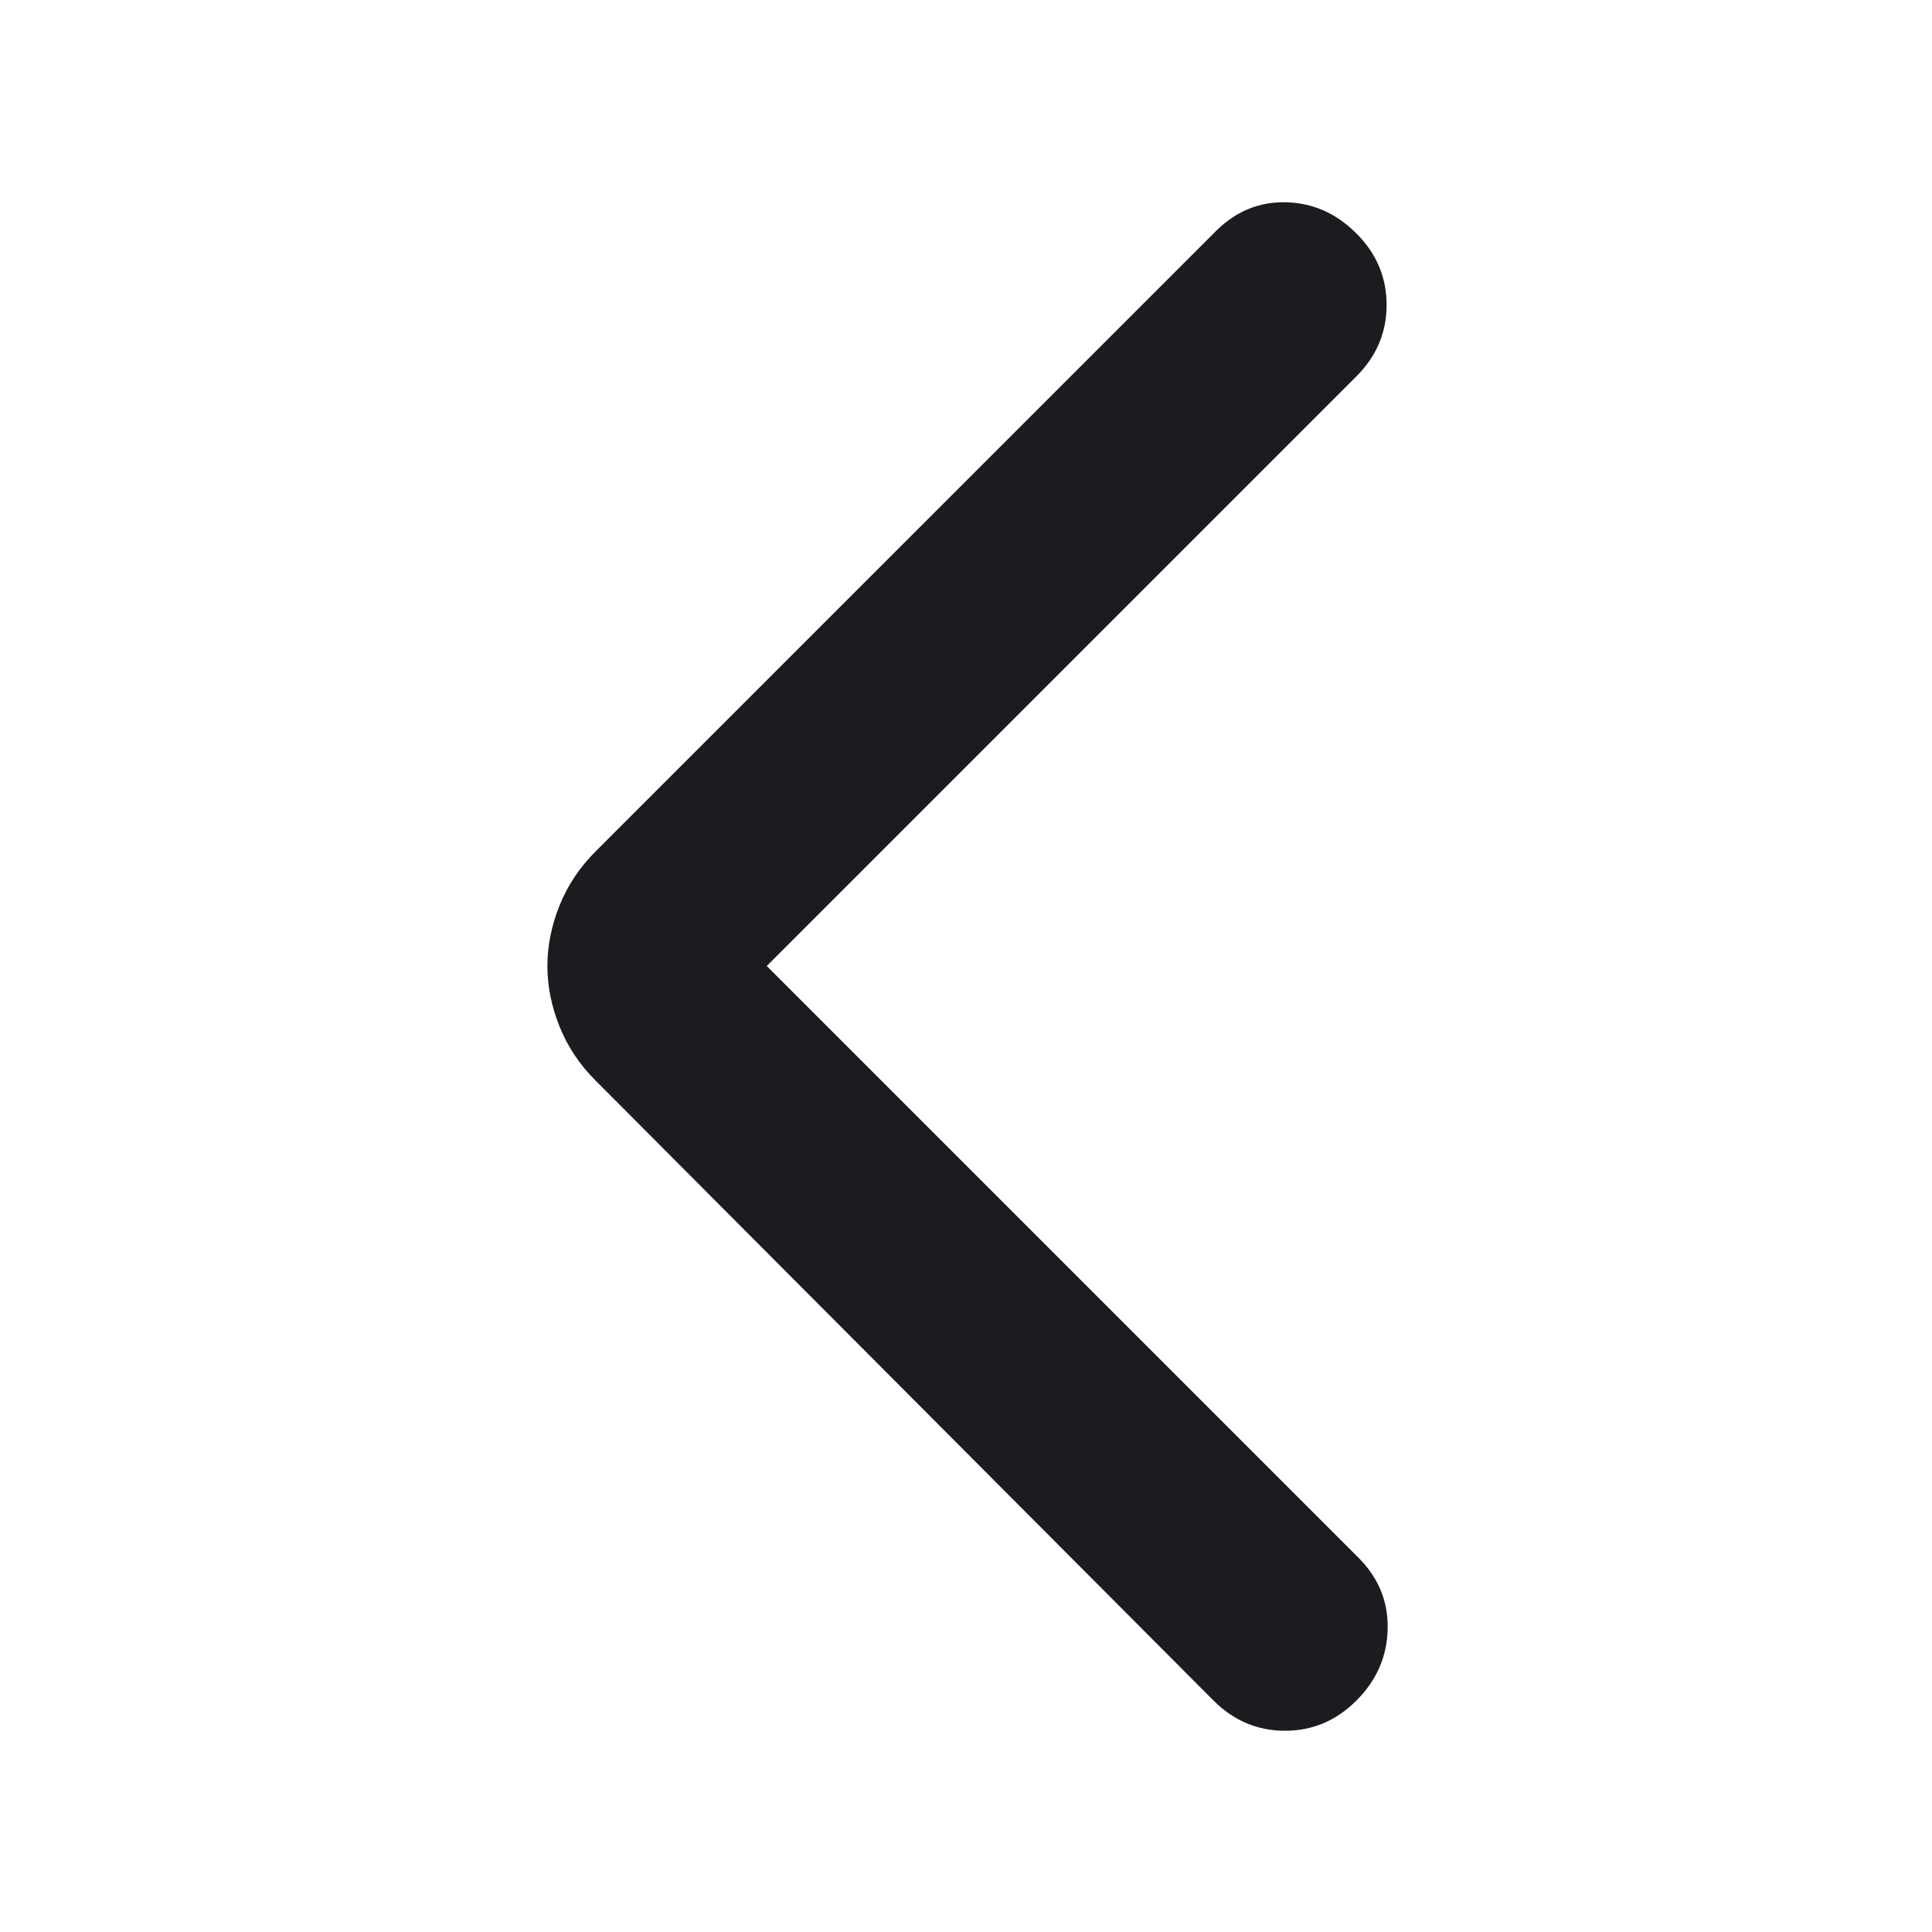
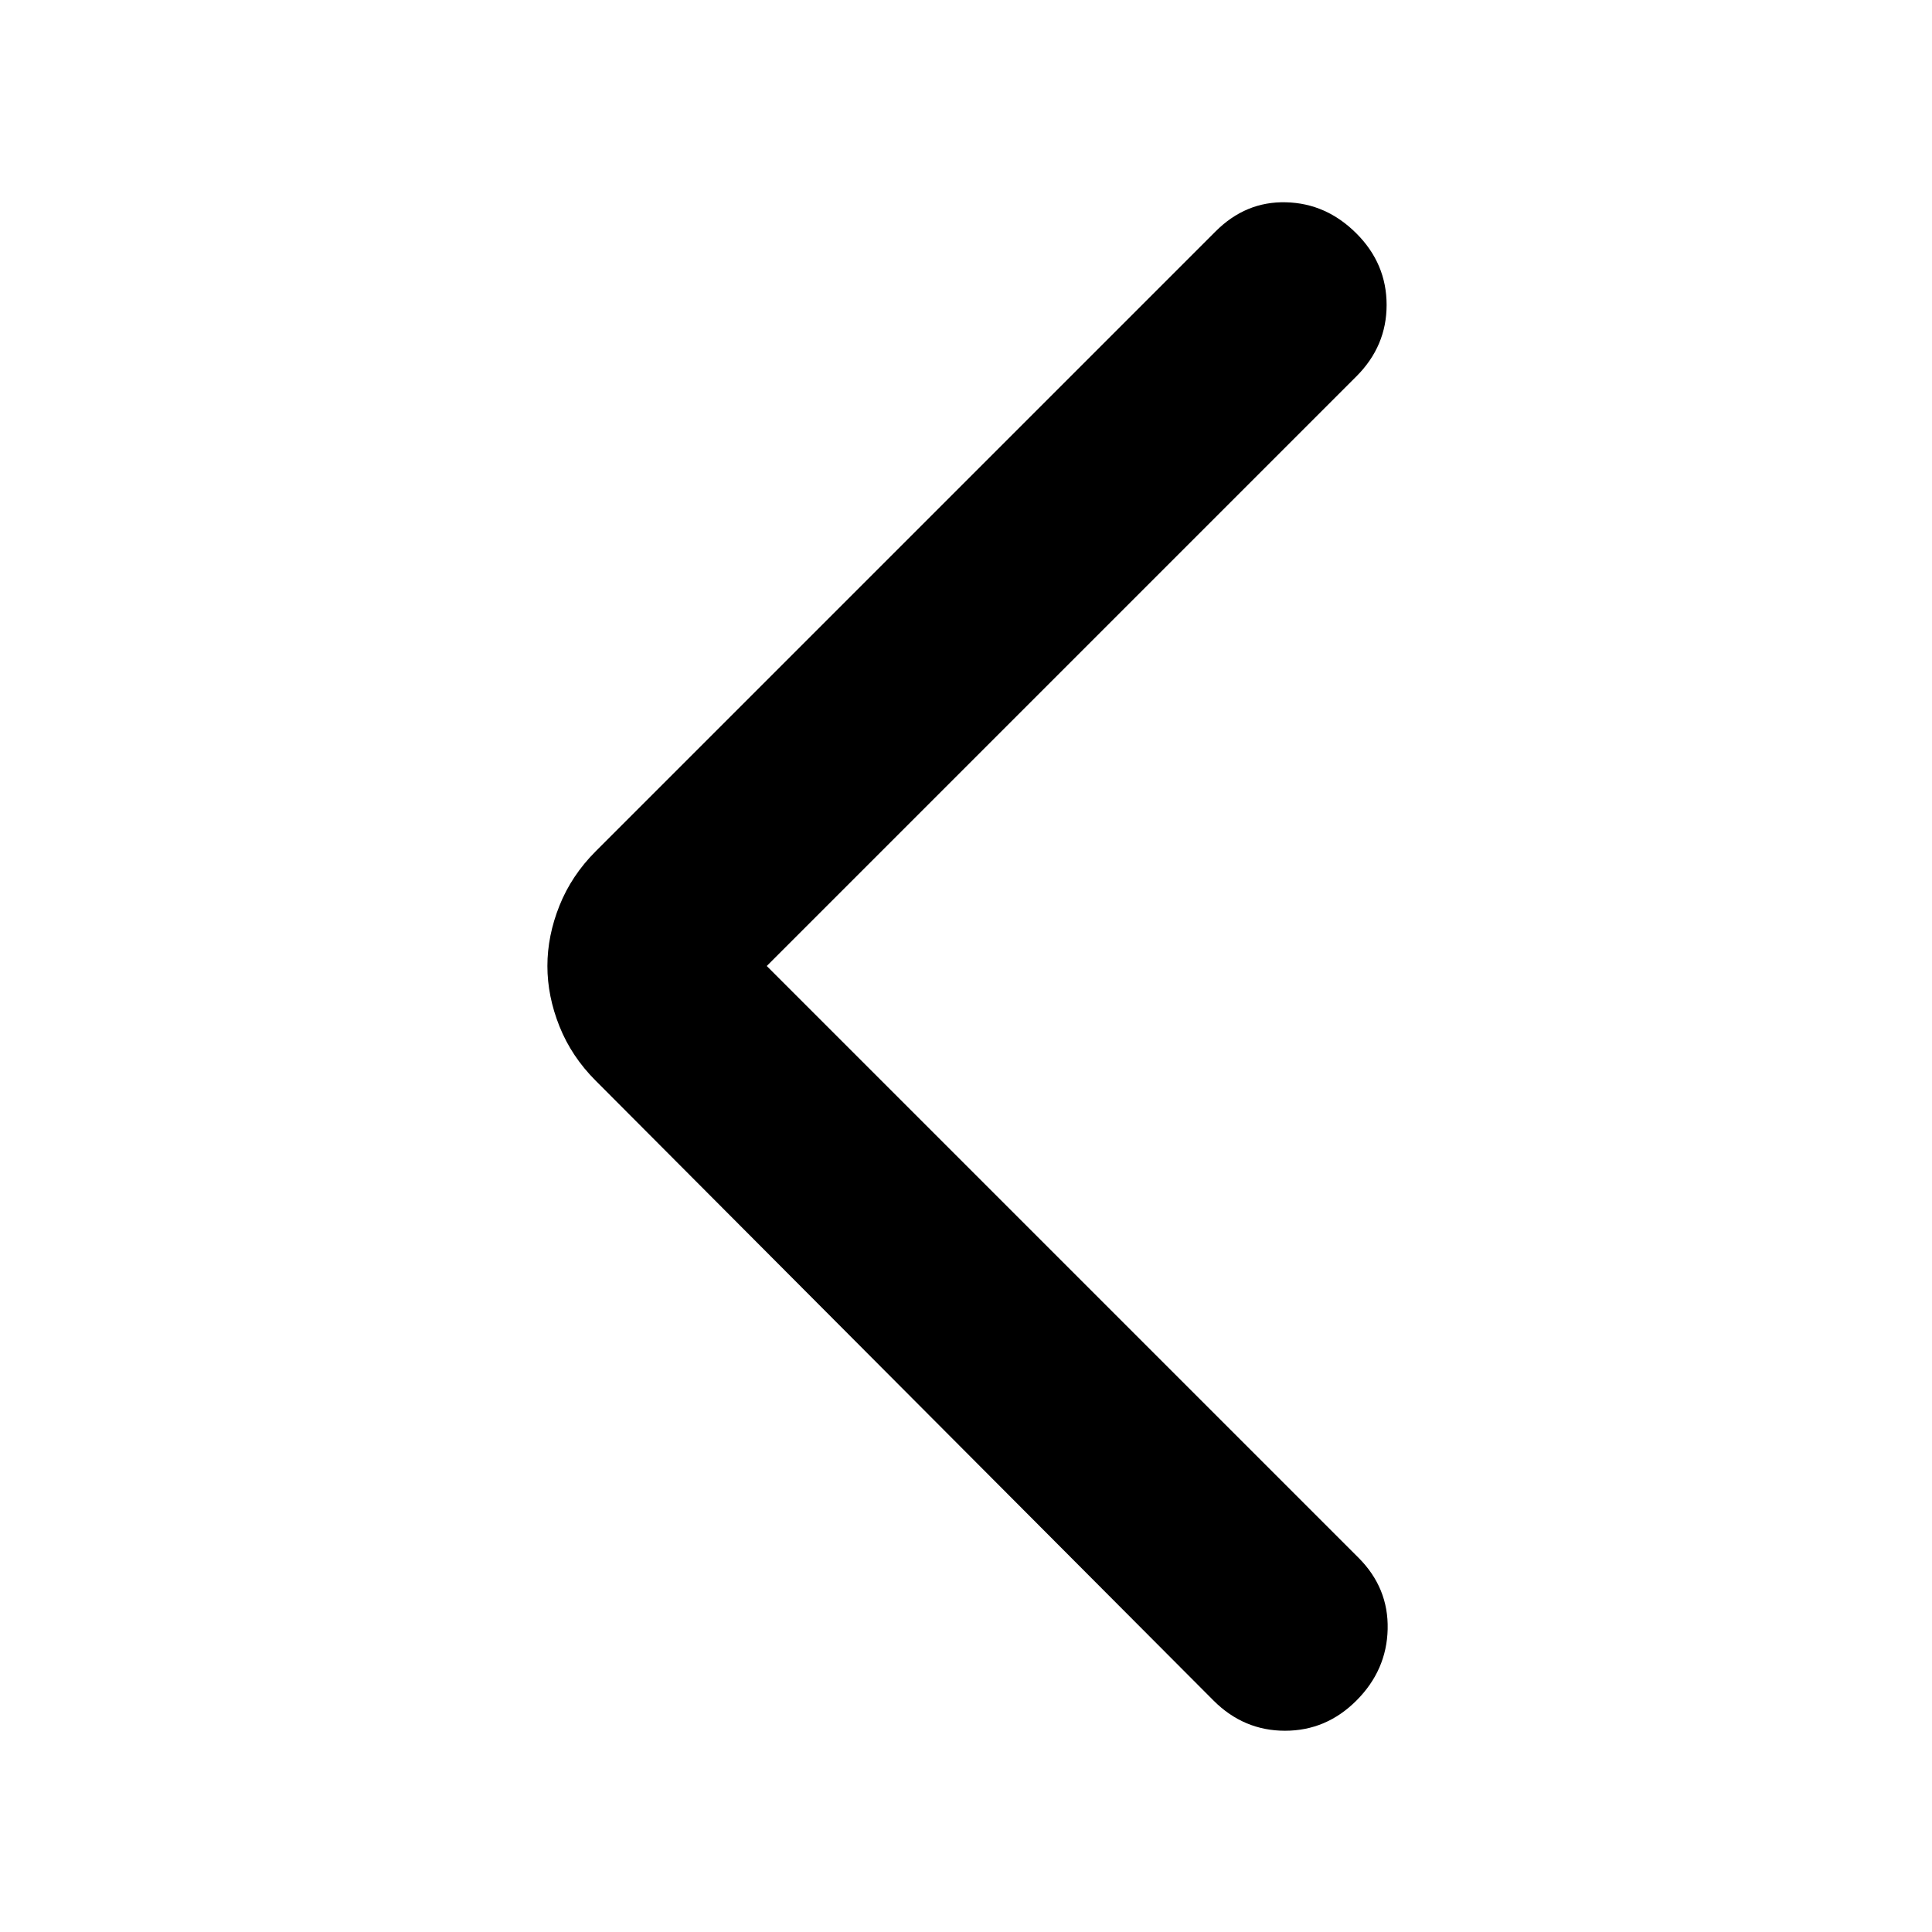
- <svg xmlns="http://www.w3.org/2000/svg" width="24" height="24" viewBox="0 0 24 24" fill="none">
-   <mask id="mask0_347_12174" style="mask-type:alpha" maskUnits="userSpaceOnUse" x="0" y="0" width="24" height="24">
-     <rect x="24" y="24" width="24" height="24" transform="rotate(-180 24 24)" fill="#D9D9D9" />
-   </mask>
-   <g mask="url(#mask0_347_12174)">
-     <path d="M9.525 12L16.875 19.35C17.125 19.6 17.246 19.896 17.238 20.238C17.23 20.579 17.1 20.875 16.85 21.125C16.6 21.375 16.305 21.5 15.963 21.5C15.621 21.5 15.325 21.375 15.075 21.125L7.4 13.425C7.2 13.225 7.05 13 6.95 12.75C6.85 12.5 6.8 12.25 6.8 12C6.8 11.75 6.85 11.5 6.95 11.25C7.05 11 7.2 10.775 7.4 10.575L15.1 2.875C15.35 2.625 15.642 2.504 15.975 2.513C16.309 2.521 16.6 2.65 16.85 2.9C17.1 3.15 17.225 3.446 17.225 3.788C17.225 4.129 17.1 4.425 16.85 4.675L9.525 12Z" fill="#1C1B1F" />
-   </g>
+ <svg xmlns="http://www.w3.org/2000/svg" width="24" height="24" viewBox="0 0 24 24" fill="#000000">
+   <path d="M9.525 12L16.875 19.35C17.125 19.6 17.246 19.896 17.238 20.238C17.23 20.579 17.1 20.875 16.85 21.125C16.6 21.375 16.305 21.5 15.963 21.5C15.621 21.5 15.325 21.375 15.075 21.125L7.4 13.425C7.2 13.225 7.05 13 6.95 12.75C6.85 12.5 6.8 12.25 6.8 12C6.8 11.75 6.85 11.5 6.95 11.25C7.05 11 7.2 10.775 7.4 10.575L15.1 2.875C15.35 2.625 15.642 2.504 15.975 2.513C16.309 2.521 16.6 2.65 16.85 2.9C17.1 3.15 17.225 3.446 17.225 3.788C17.225 4.129 17.1 4.425 16.85 4.675L9.525 12Z" fill="current" />
</svg>
